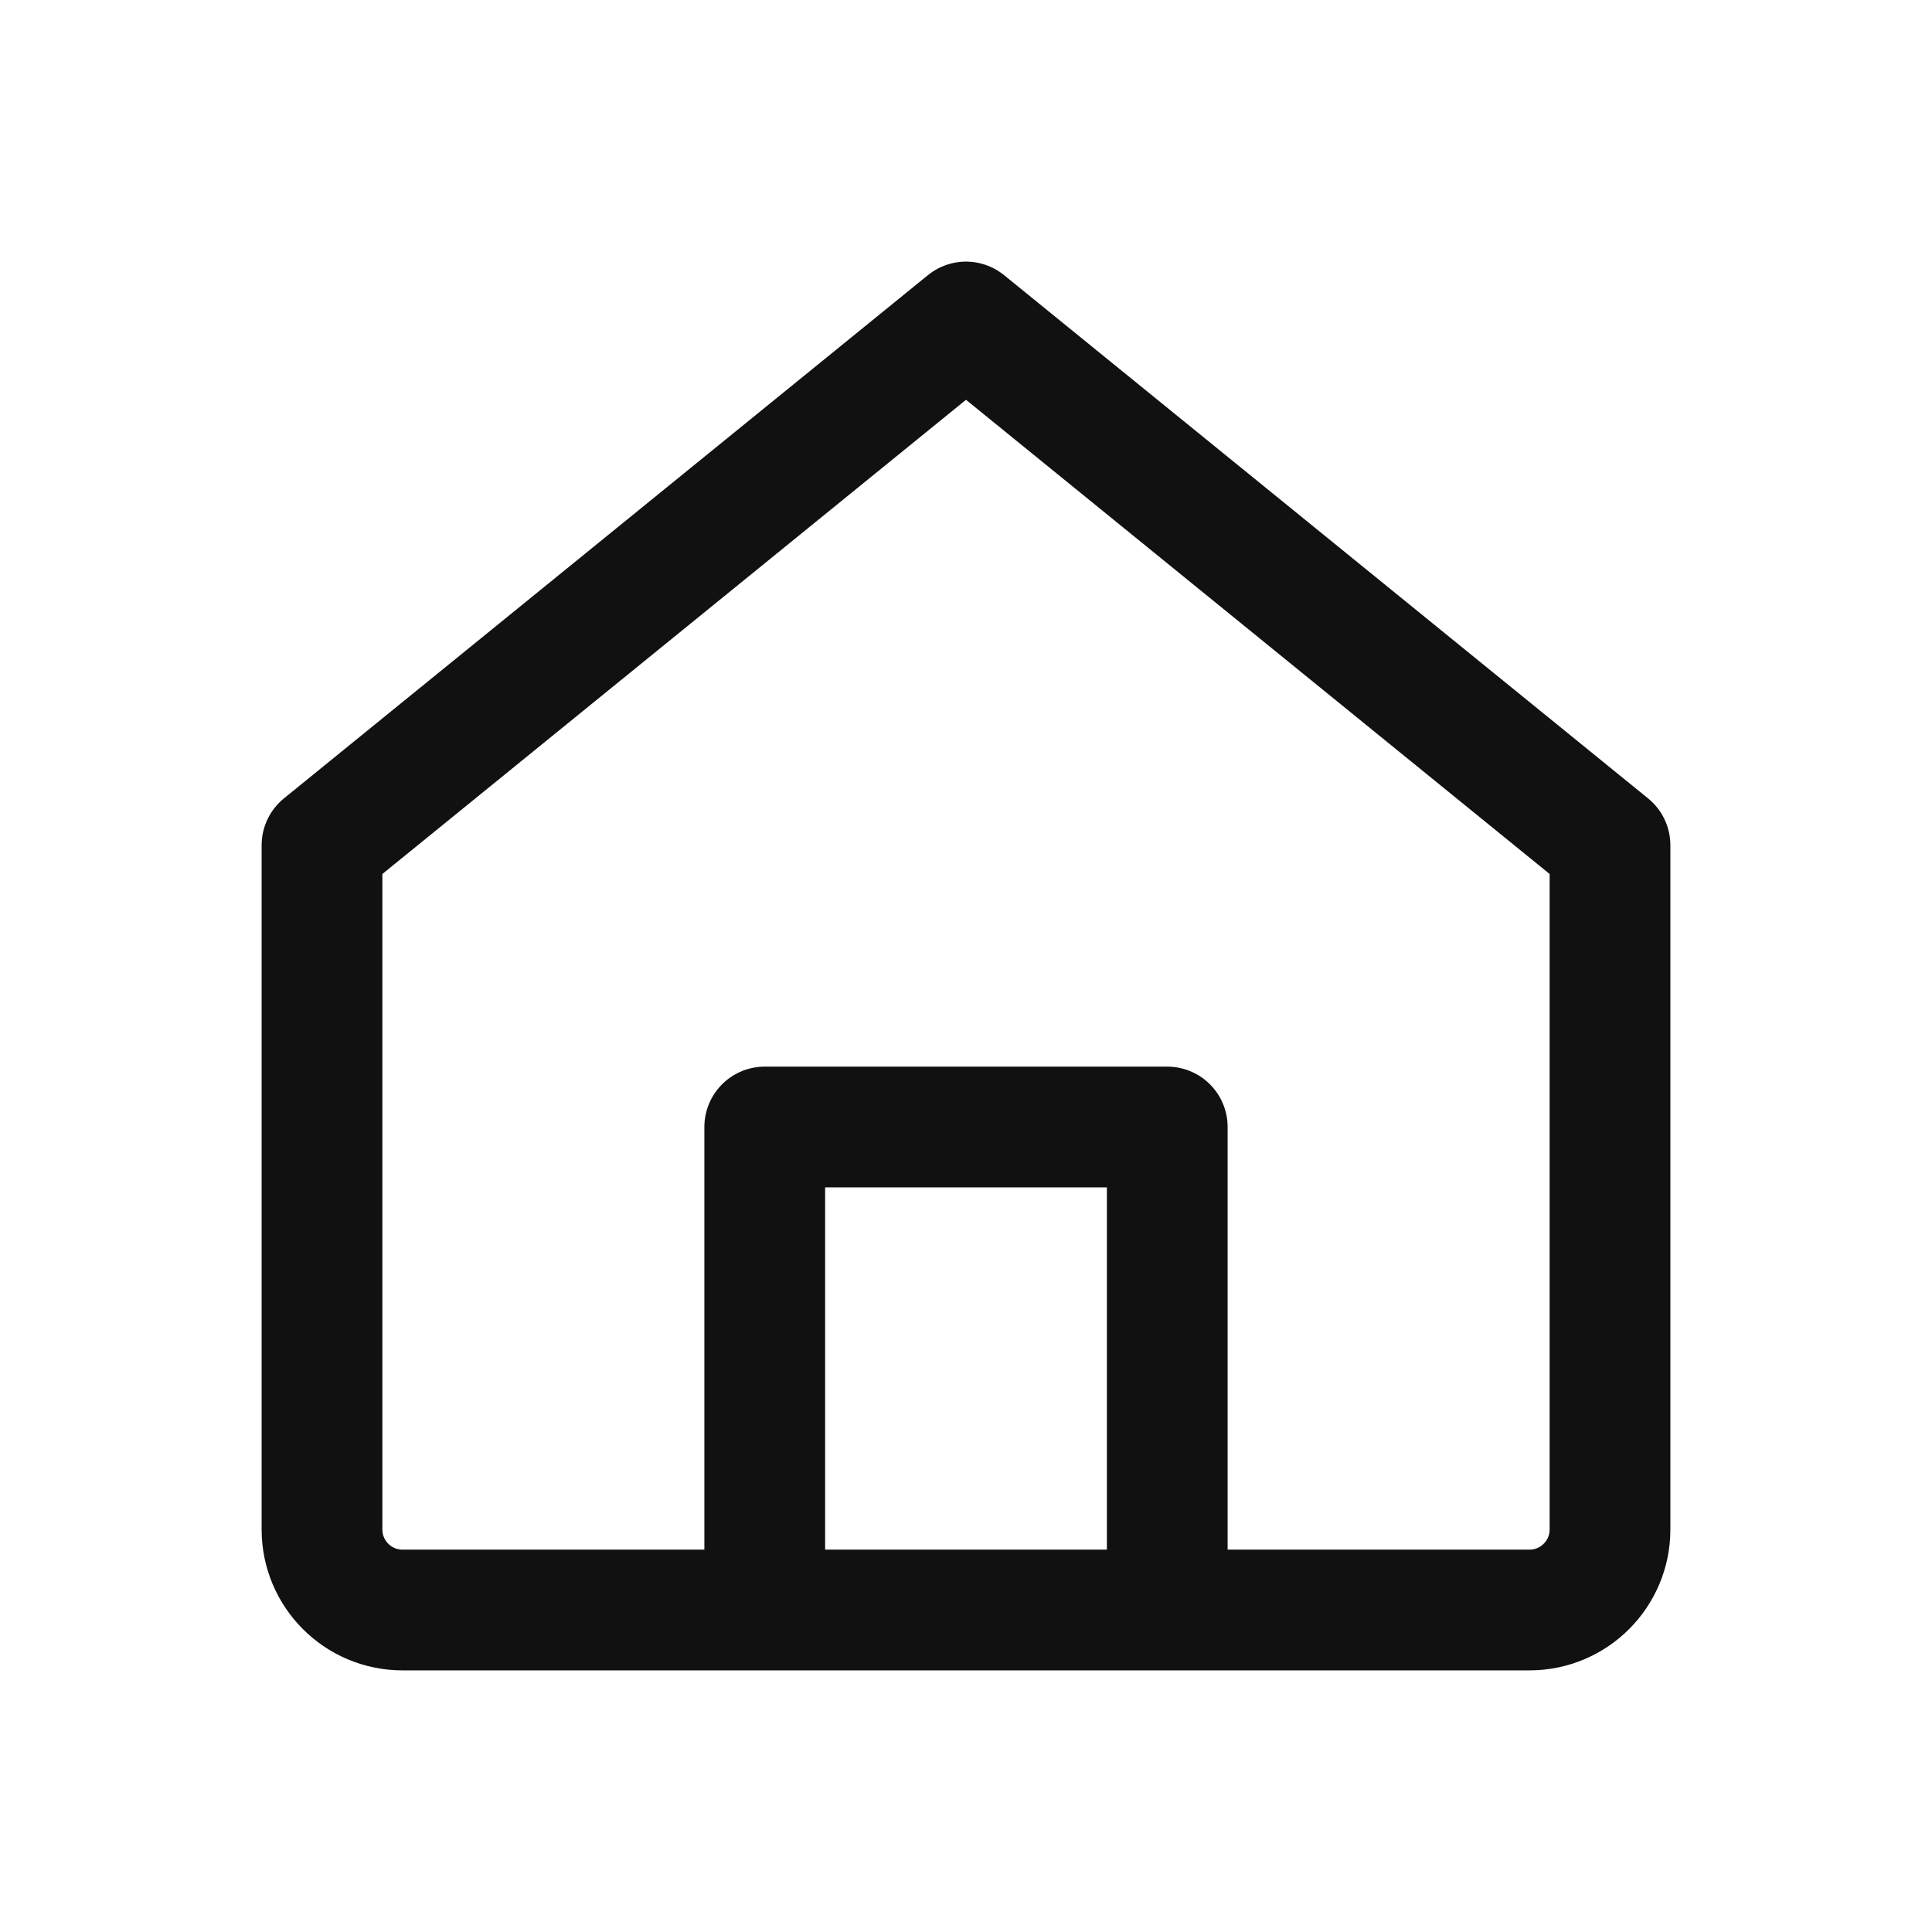
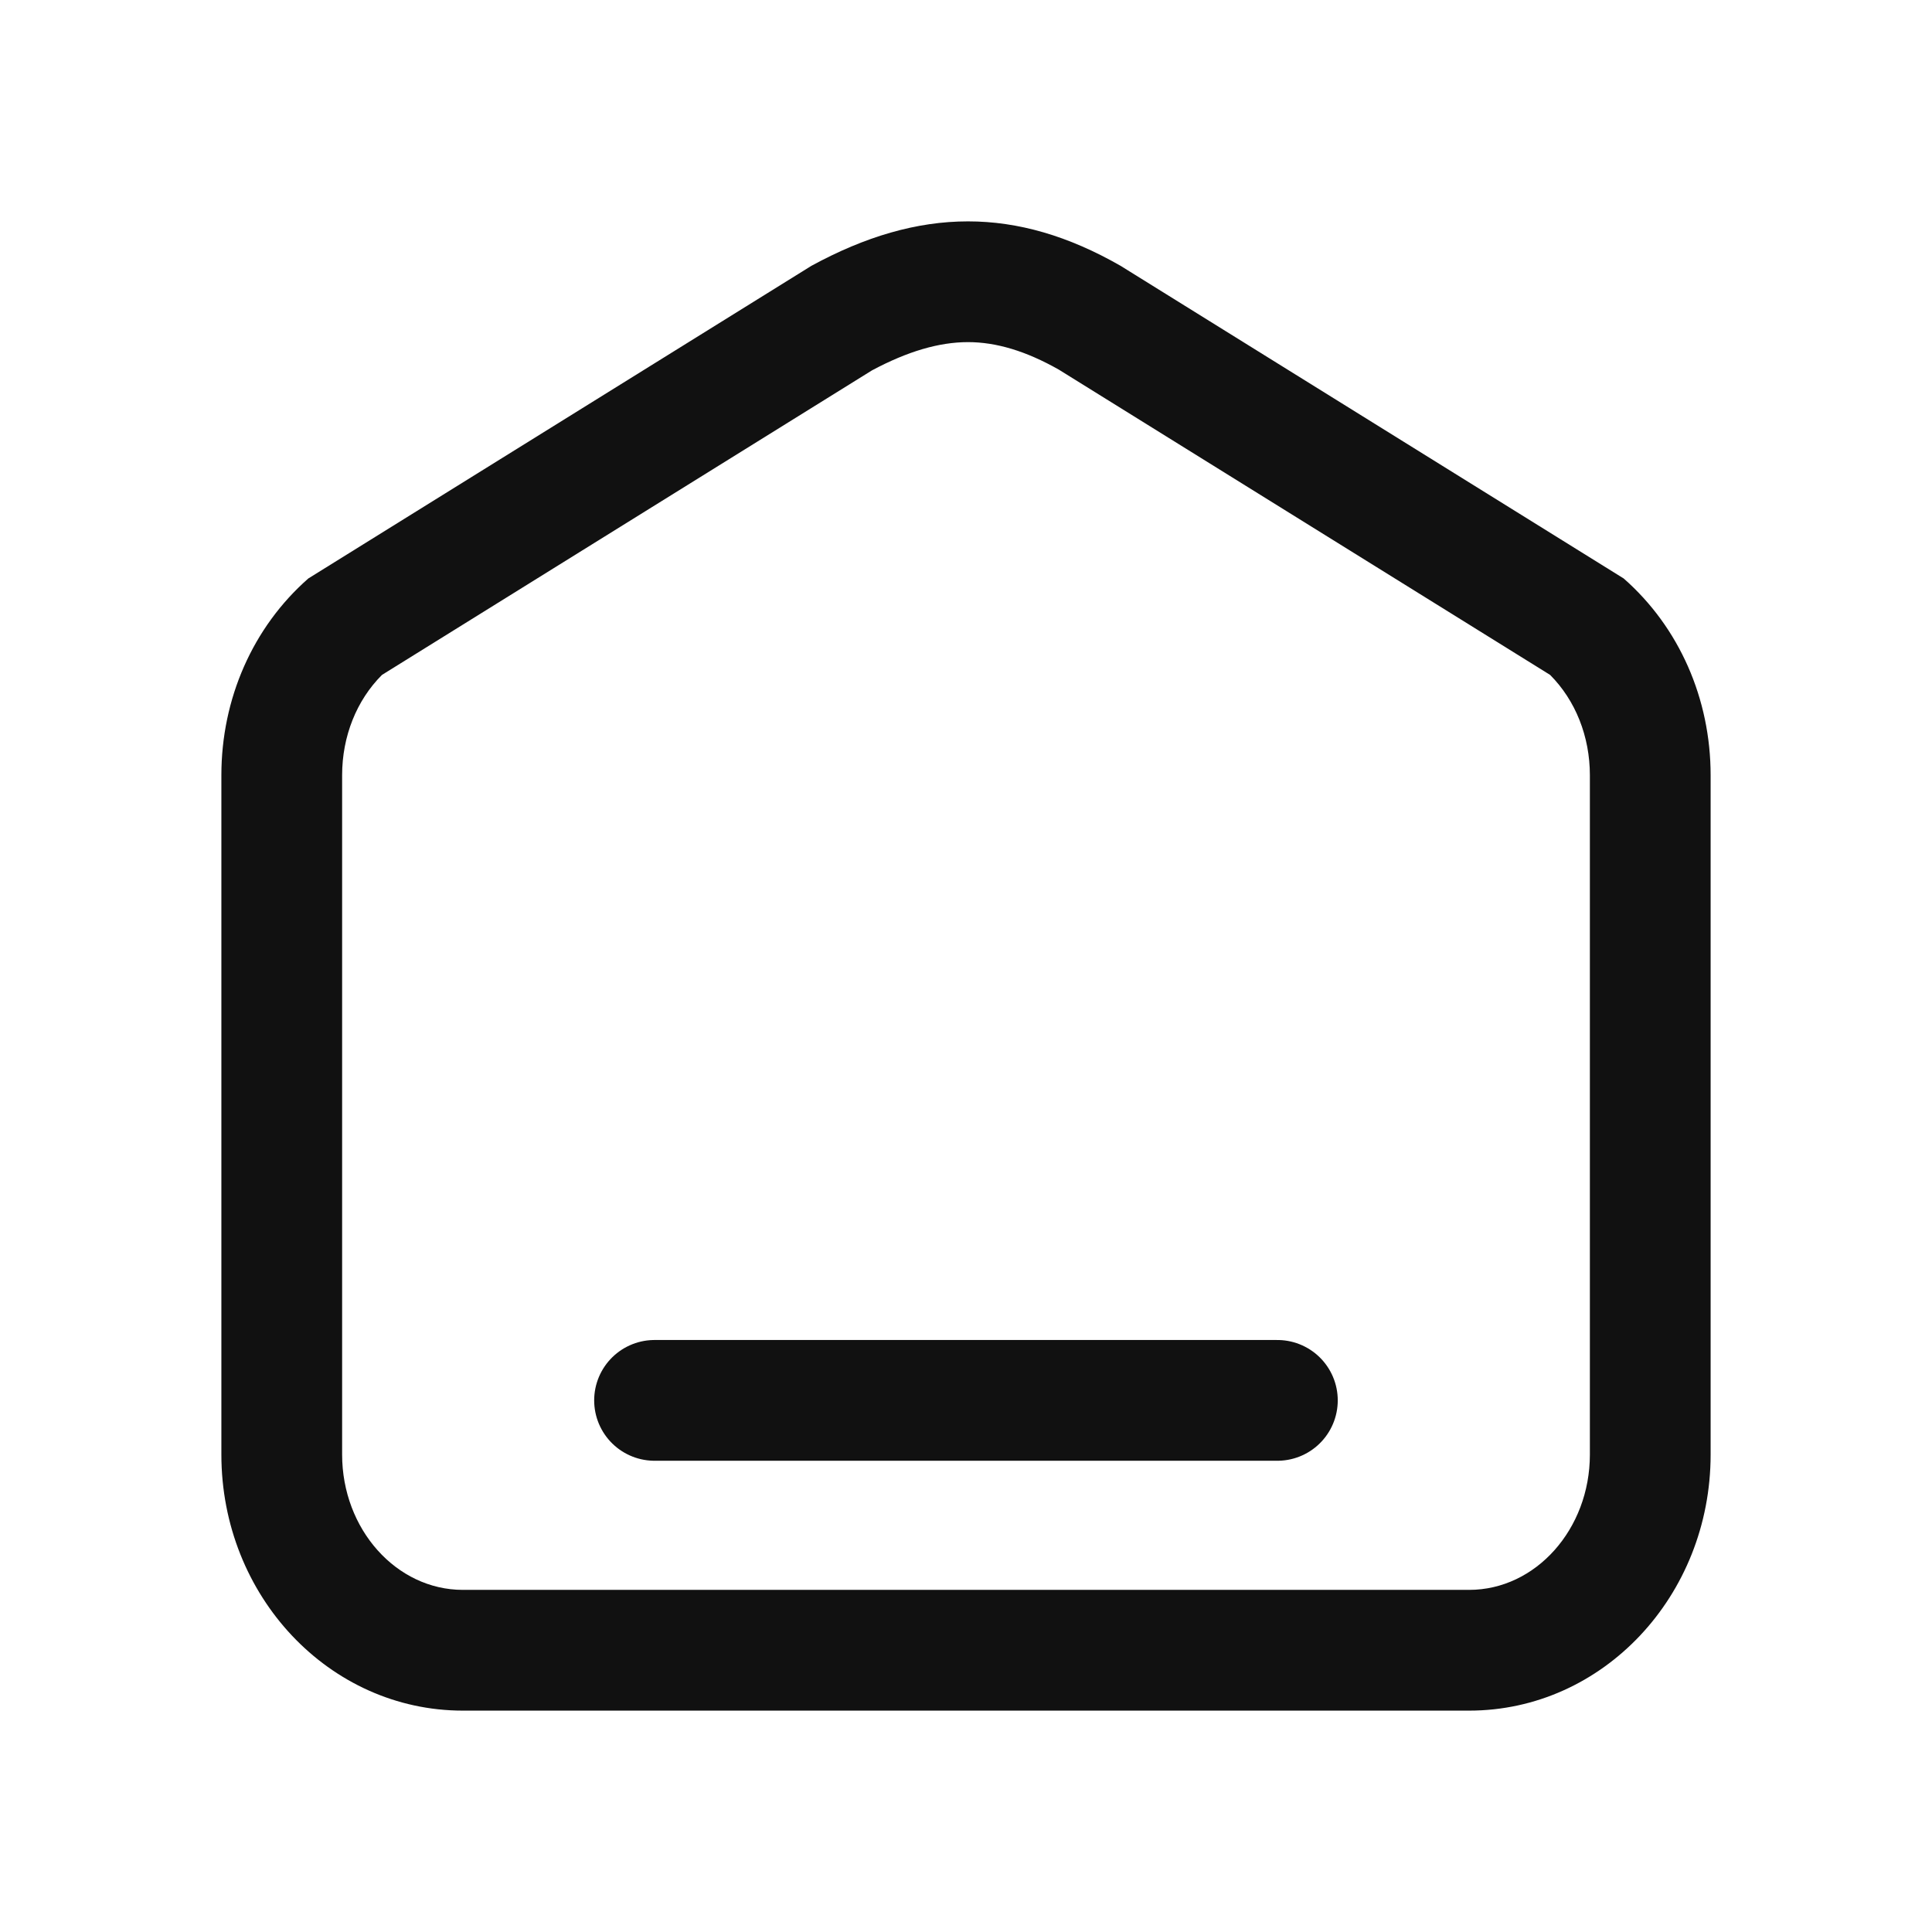
<svg xmlns="http://www.w3.org/2000/svg" width="24" height="24" viewBox="0 0 24 24" fill="none">
-   <path d="M4 10.5L12 4L20 10.5V19C20 19.552 19.552 20 19 20H5C4.448 20 4 19.552 4 19V10.5Z" stroke="#111111" stroke-width="1.5" stroke-linejoin="round" />
-   <path d="M9.5 20V14H14.5V20" stroke="#111111" stroke-width="1.5" stroke-linejoin="round" />
+   <path d="M12.025 4.25C11.665 4.25 11.274 4.365 10.832 4.601L4.745 8.384C4.429 8.7 4.25 9.148 4.25 9.63V18.069C4.25 18.996 4.923 19.75 5.75 19.75H18.25C19.077 19.75 19.75 18.996 19.75 18.069V9.63C19.75 9.148 19.571 8.7 19.256 8.384L13.152 4.591C12.747 4.362 12.378 4.25 12.025 4.25ZM12.025 2.75C12.648 2.75 13.271 2.93 13.92 3.302L20.17 7.186C20.86 7.792 21.25 8.681 21.25 9.63V18.069C21.25 19.826 19.91 21.25 18.25 21.25H5.75C4.09 21.25 2.75 19.826 2.75 18.069V9.63C2.75 8.681 3.14 7.792 3.83 7.186L10.08 3.302C10.746 2.939 11.386 2.75 12.025 2.75Z" fill="#111111" />
+   <path d="M8.131 17.396H15.868" stroke="#111111" stroke-width="1.5" stroke-linecap="round" />
</svg>
